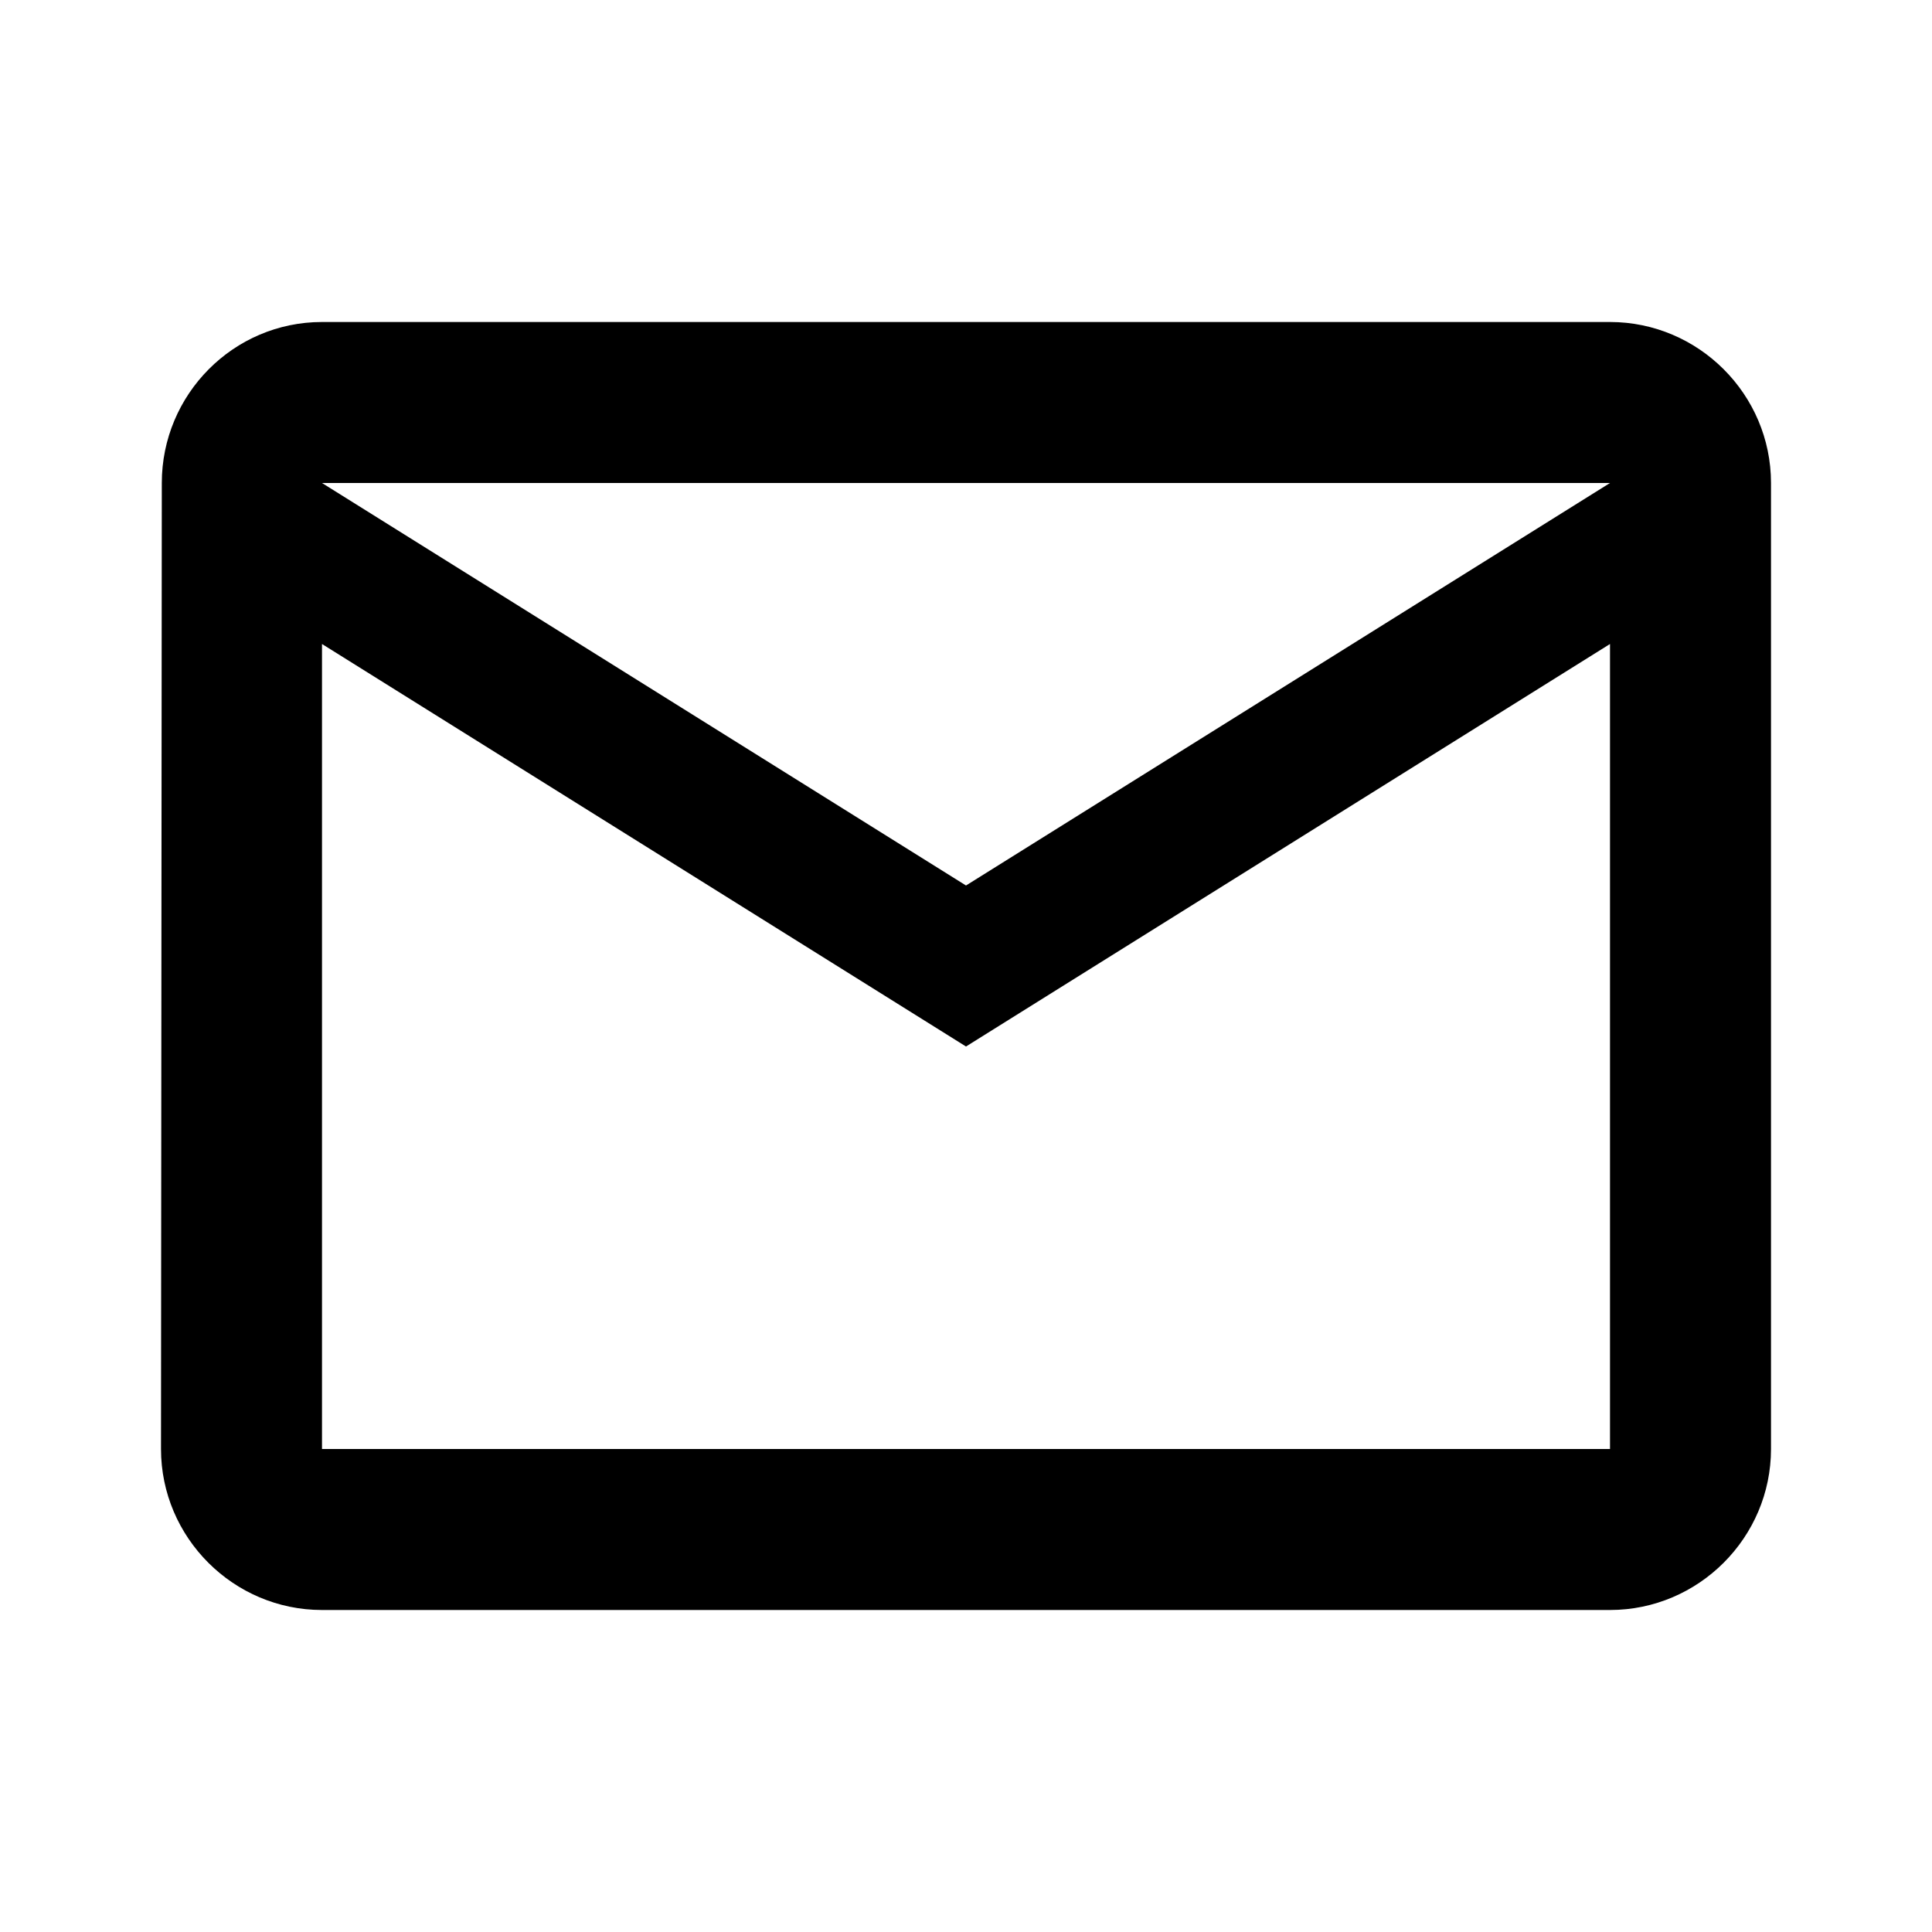
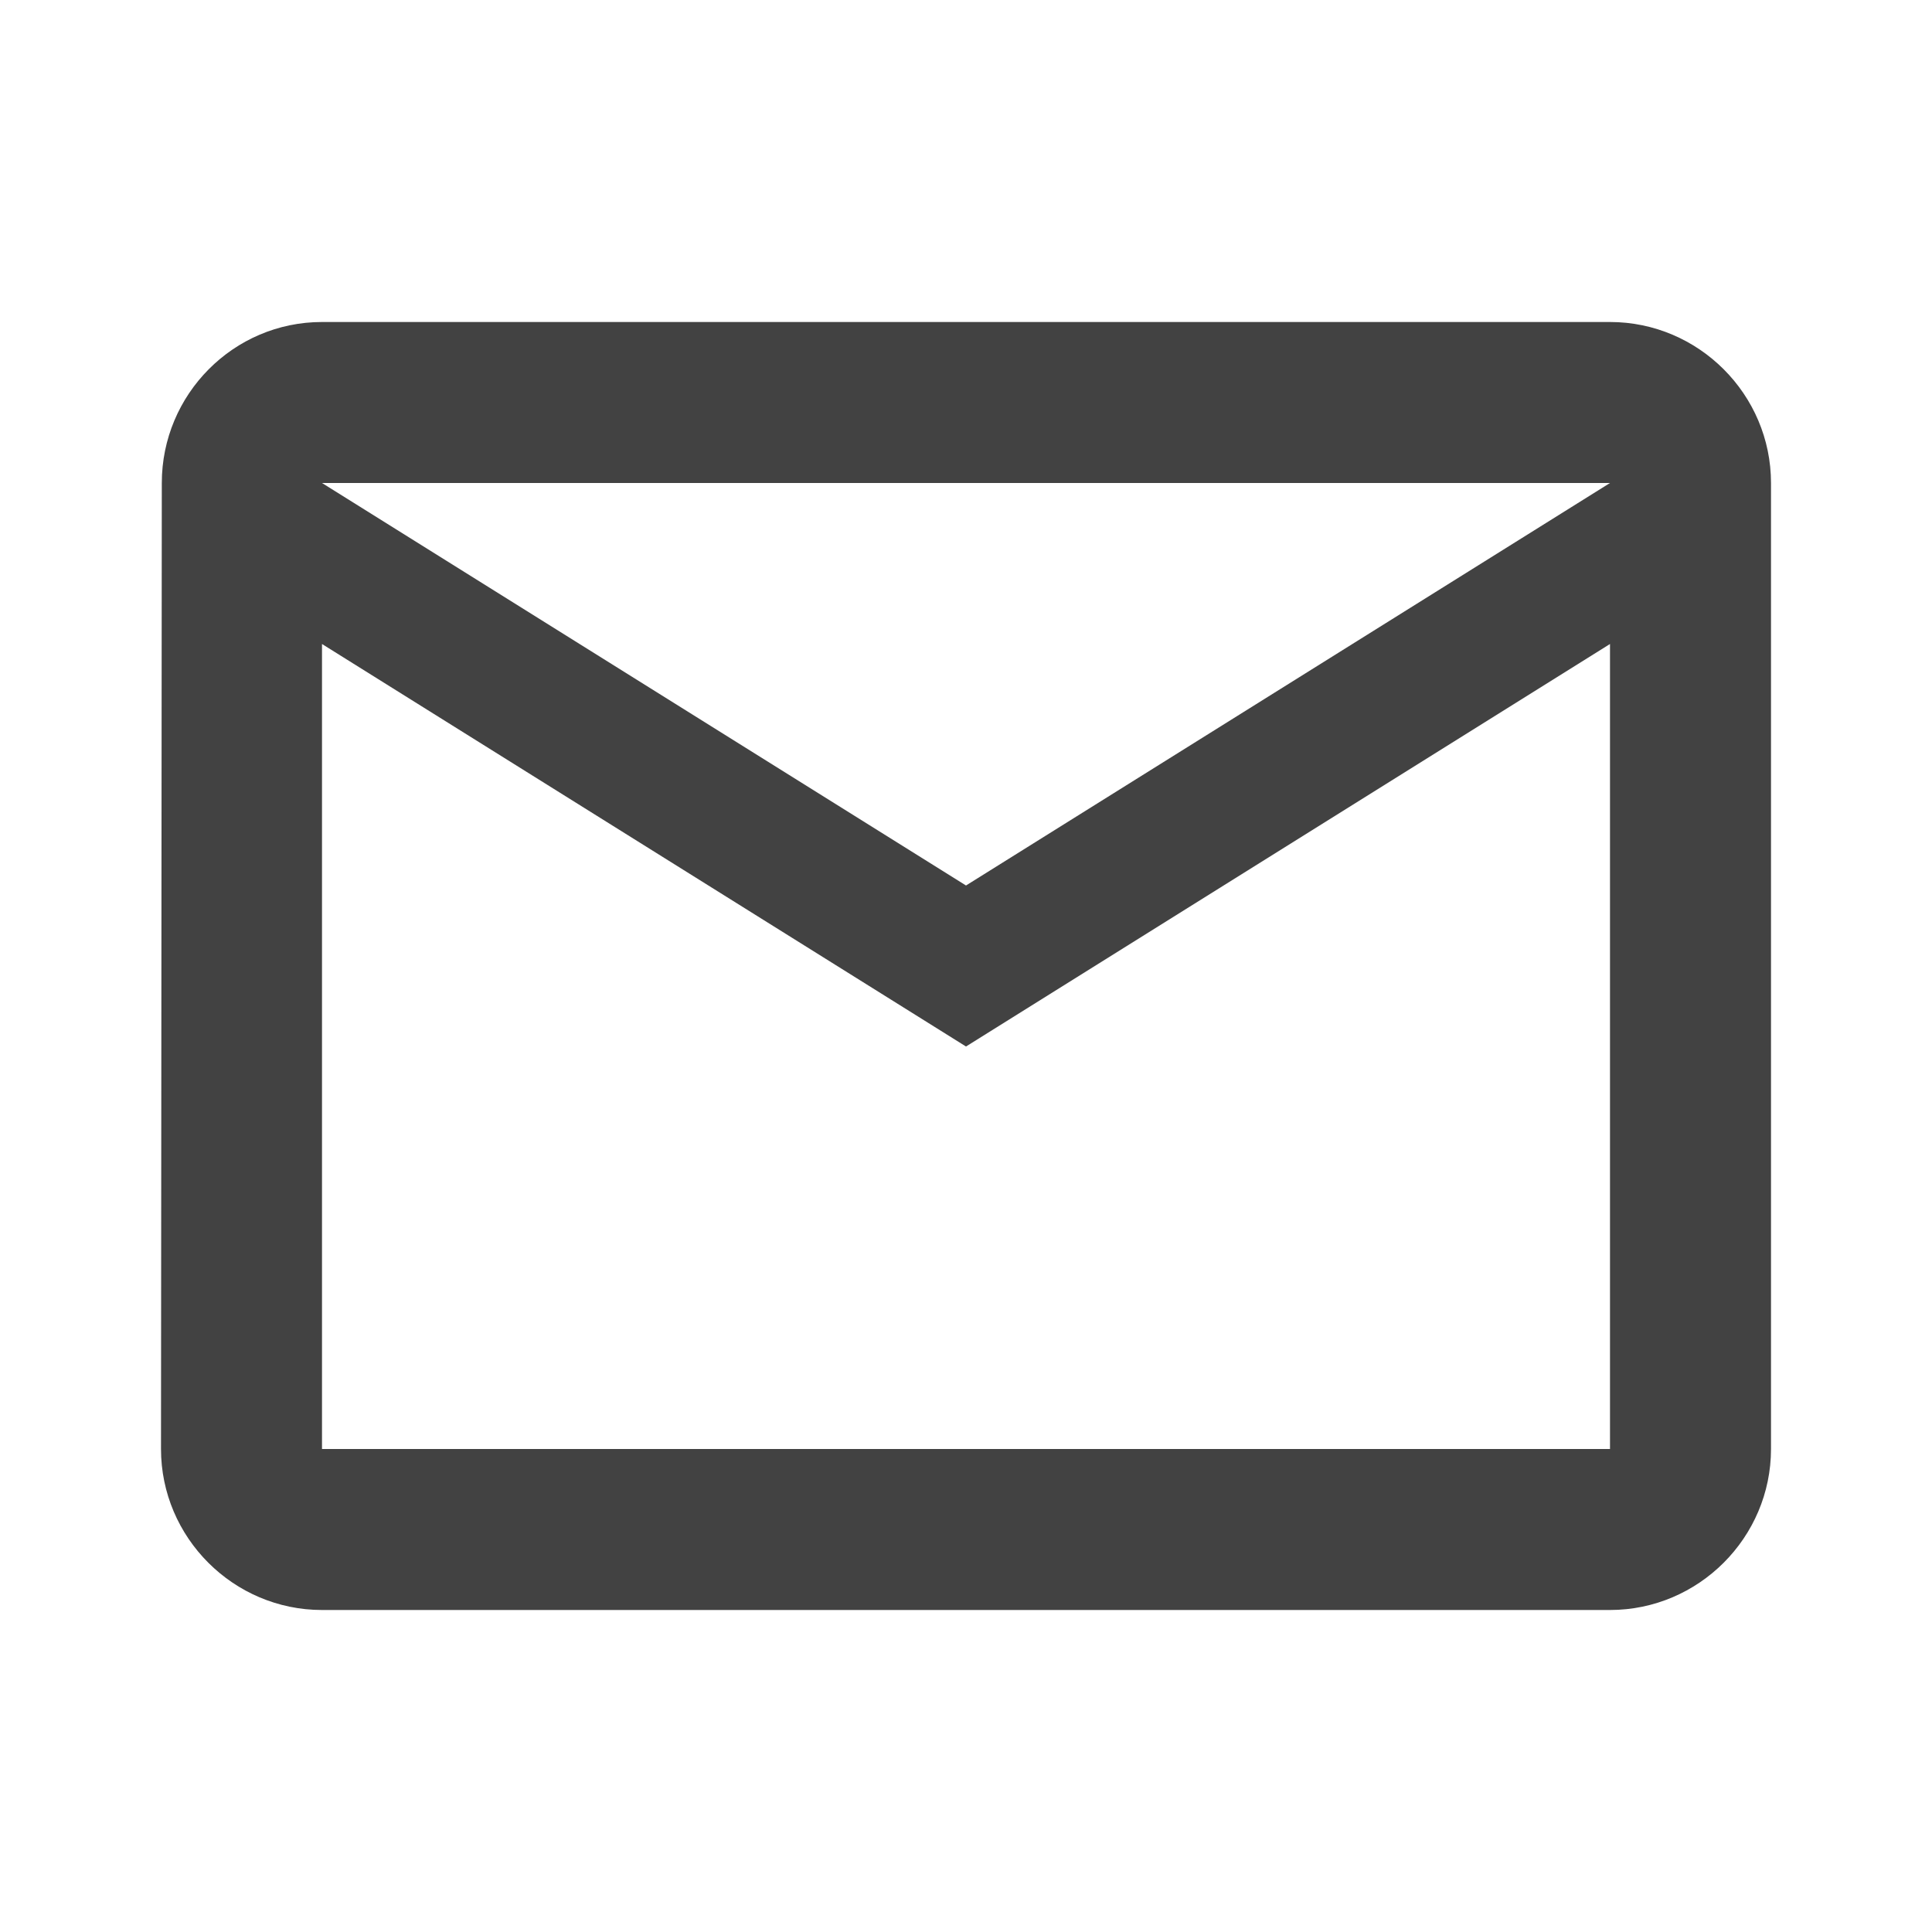
<svg xmlns="http://www.w3.org/2000/svg" height="24" viewBox="0 0 24 24" width="24">
  <path d="M0 0h24v24H0z" fill="none" />
-   <path d="M20 4H4c-1.1 0-1.99.9-1.99 2L2 18c0 1.1.9 2 2 2h16c1.1 0 2-.9 2-2V6c0-1.1-.9-2-2-2zm0 14H4V8l8 5 8-5v10zm-8-7L4 6h16l-8 5z" />
+   <path d="M20 4H4c-1.1 0-1.99.9-1.99 2L2 18c0 1.1.9 2 2 2h16c1.1 0 2-.9 2-2V6c0-1.1-.9-2-2-2zm0 14H4V8l8 5 8-5v10zm-8-7L4 6h16l-8 5z" fill="#424242" />
</svg>
